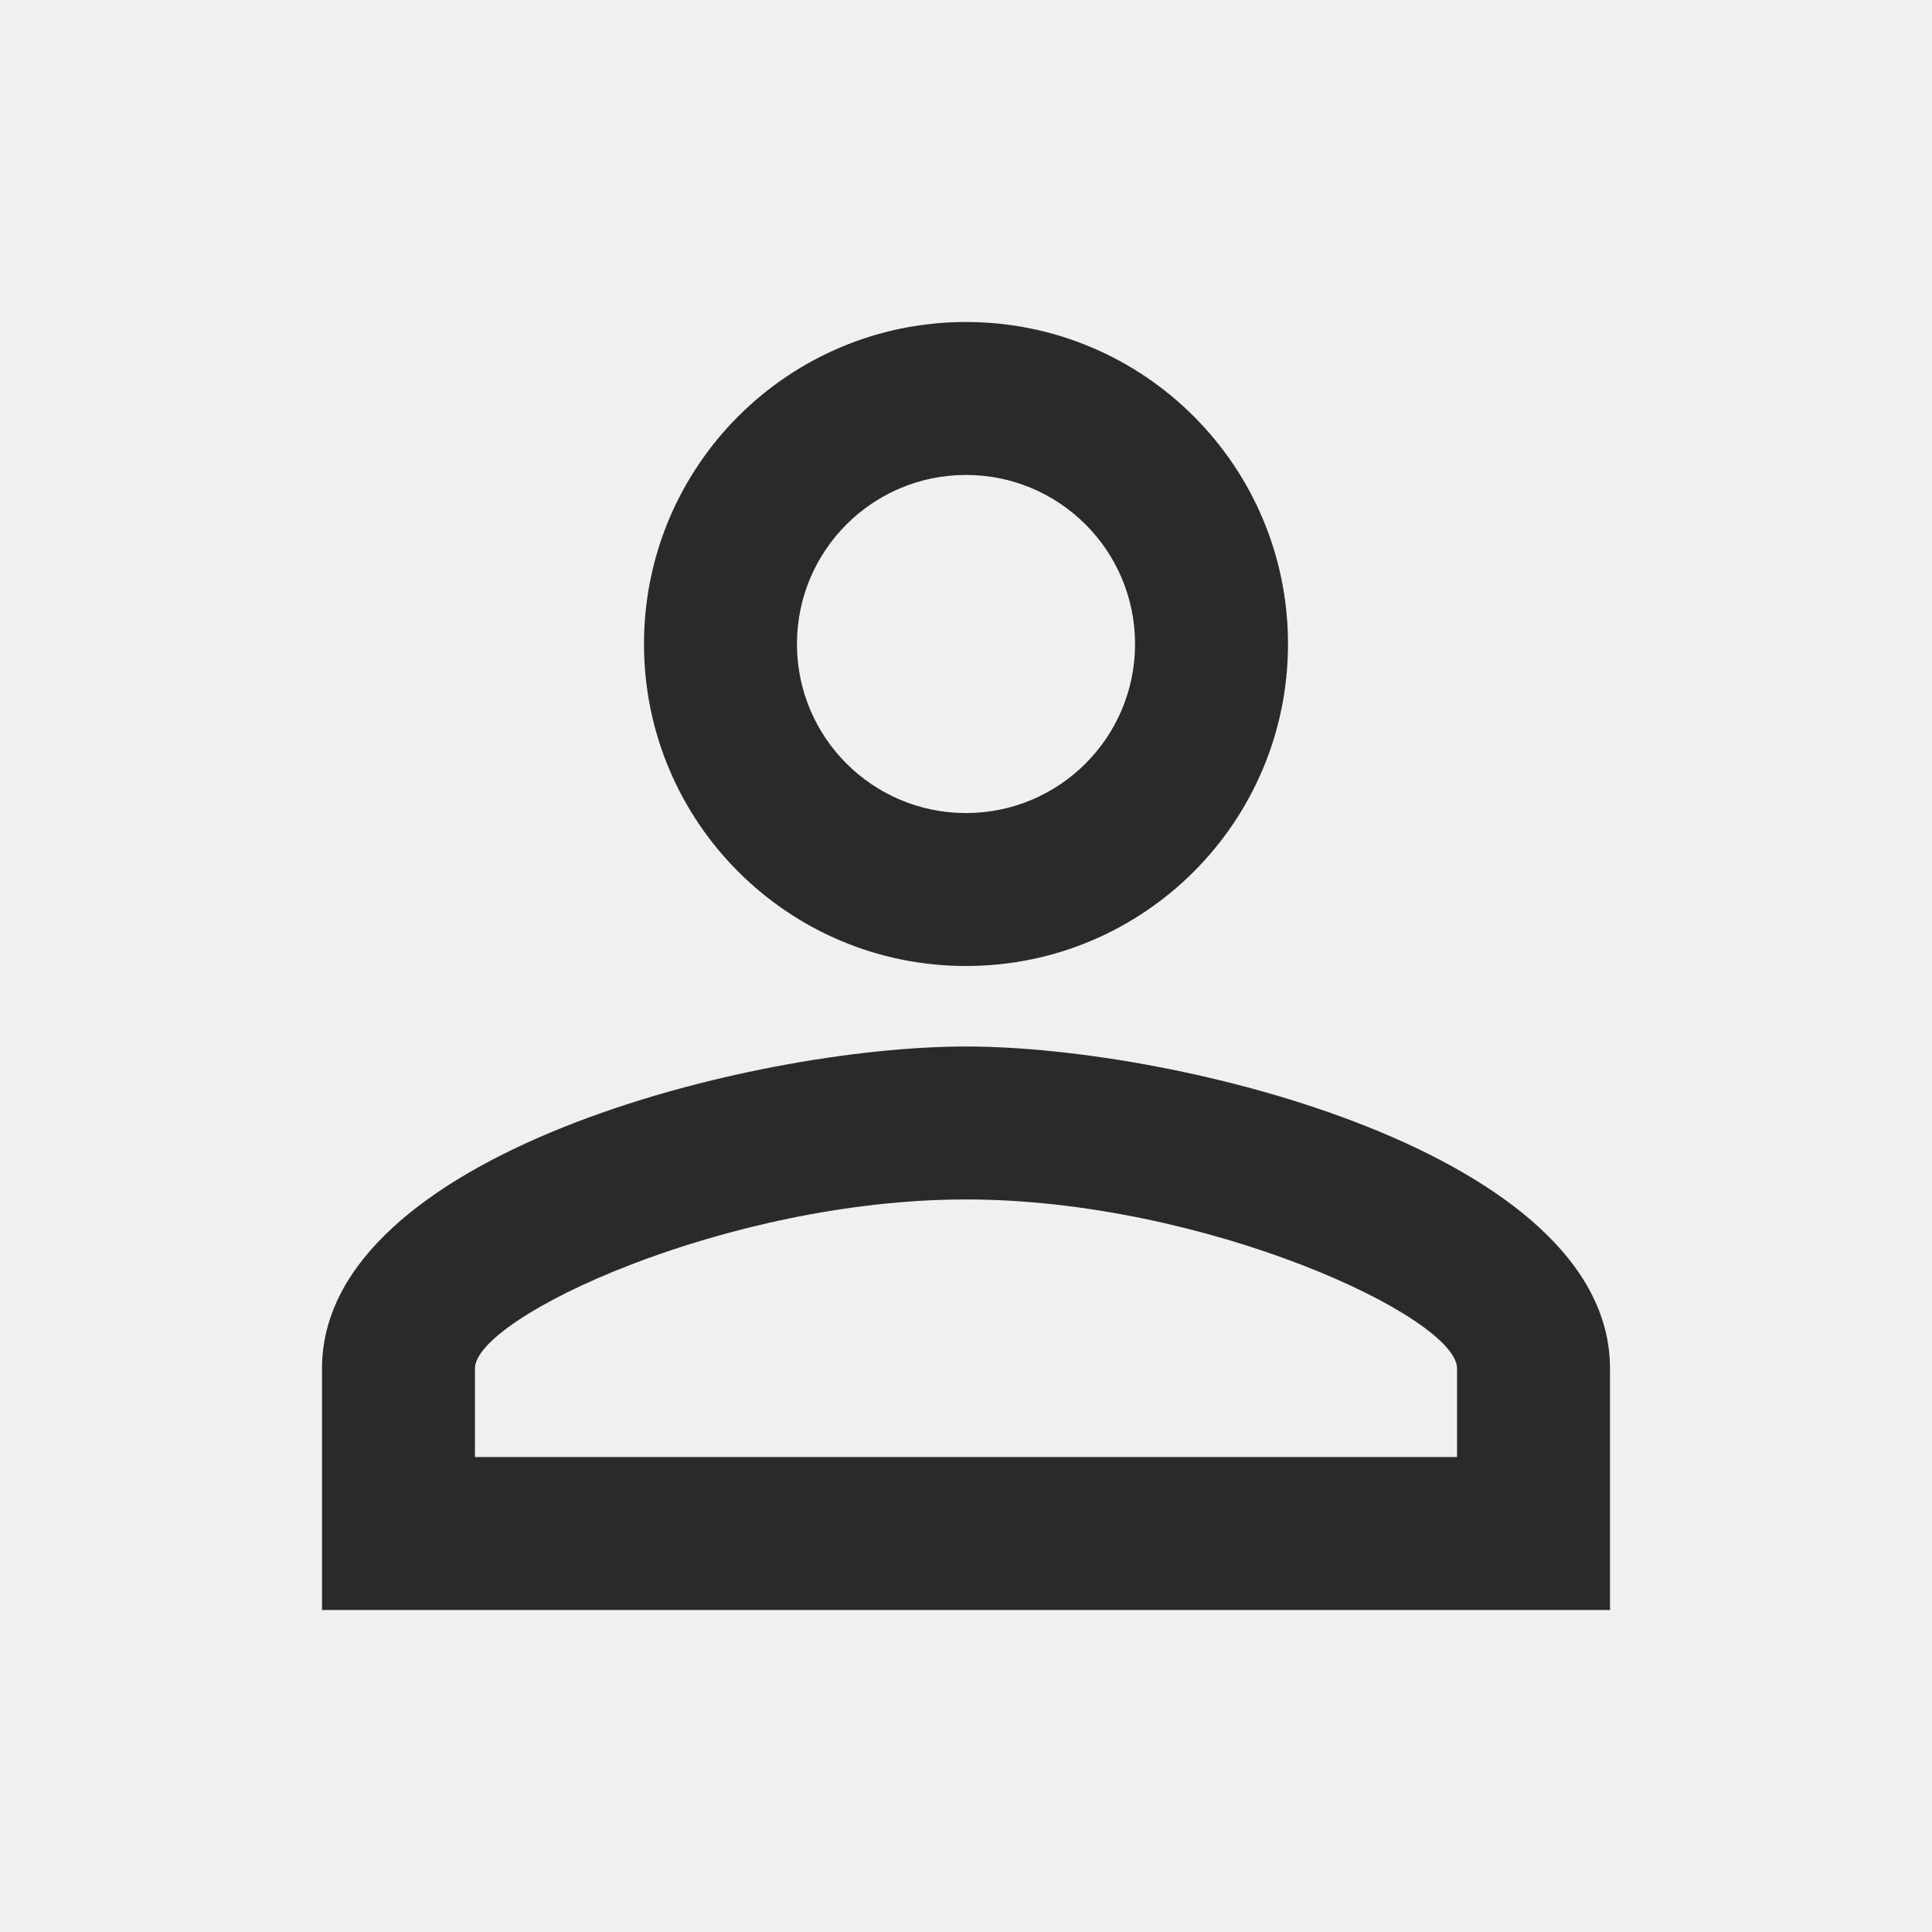
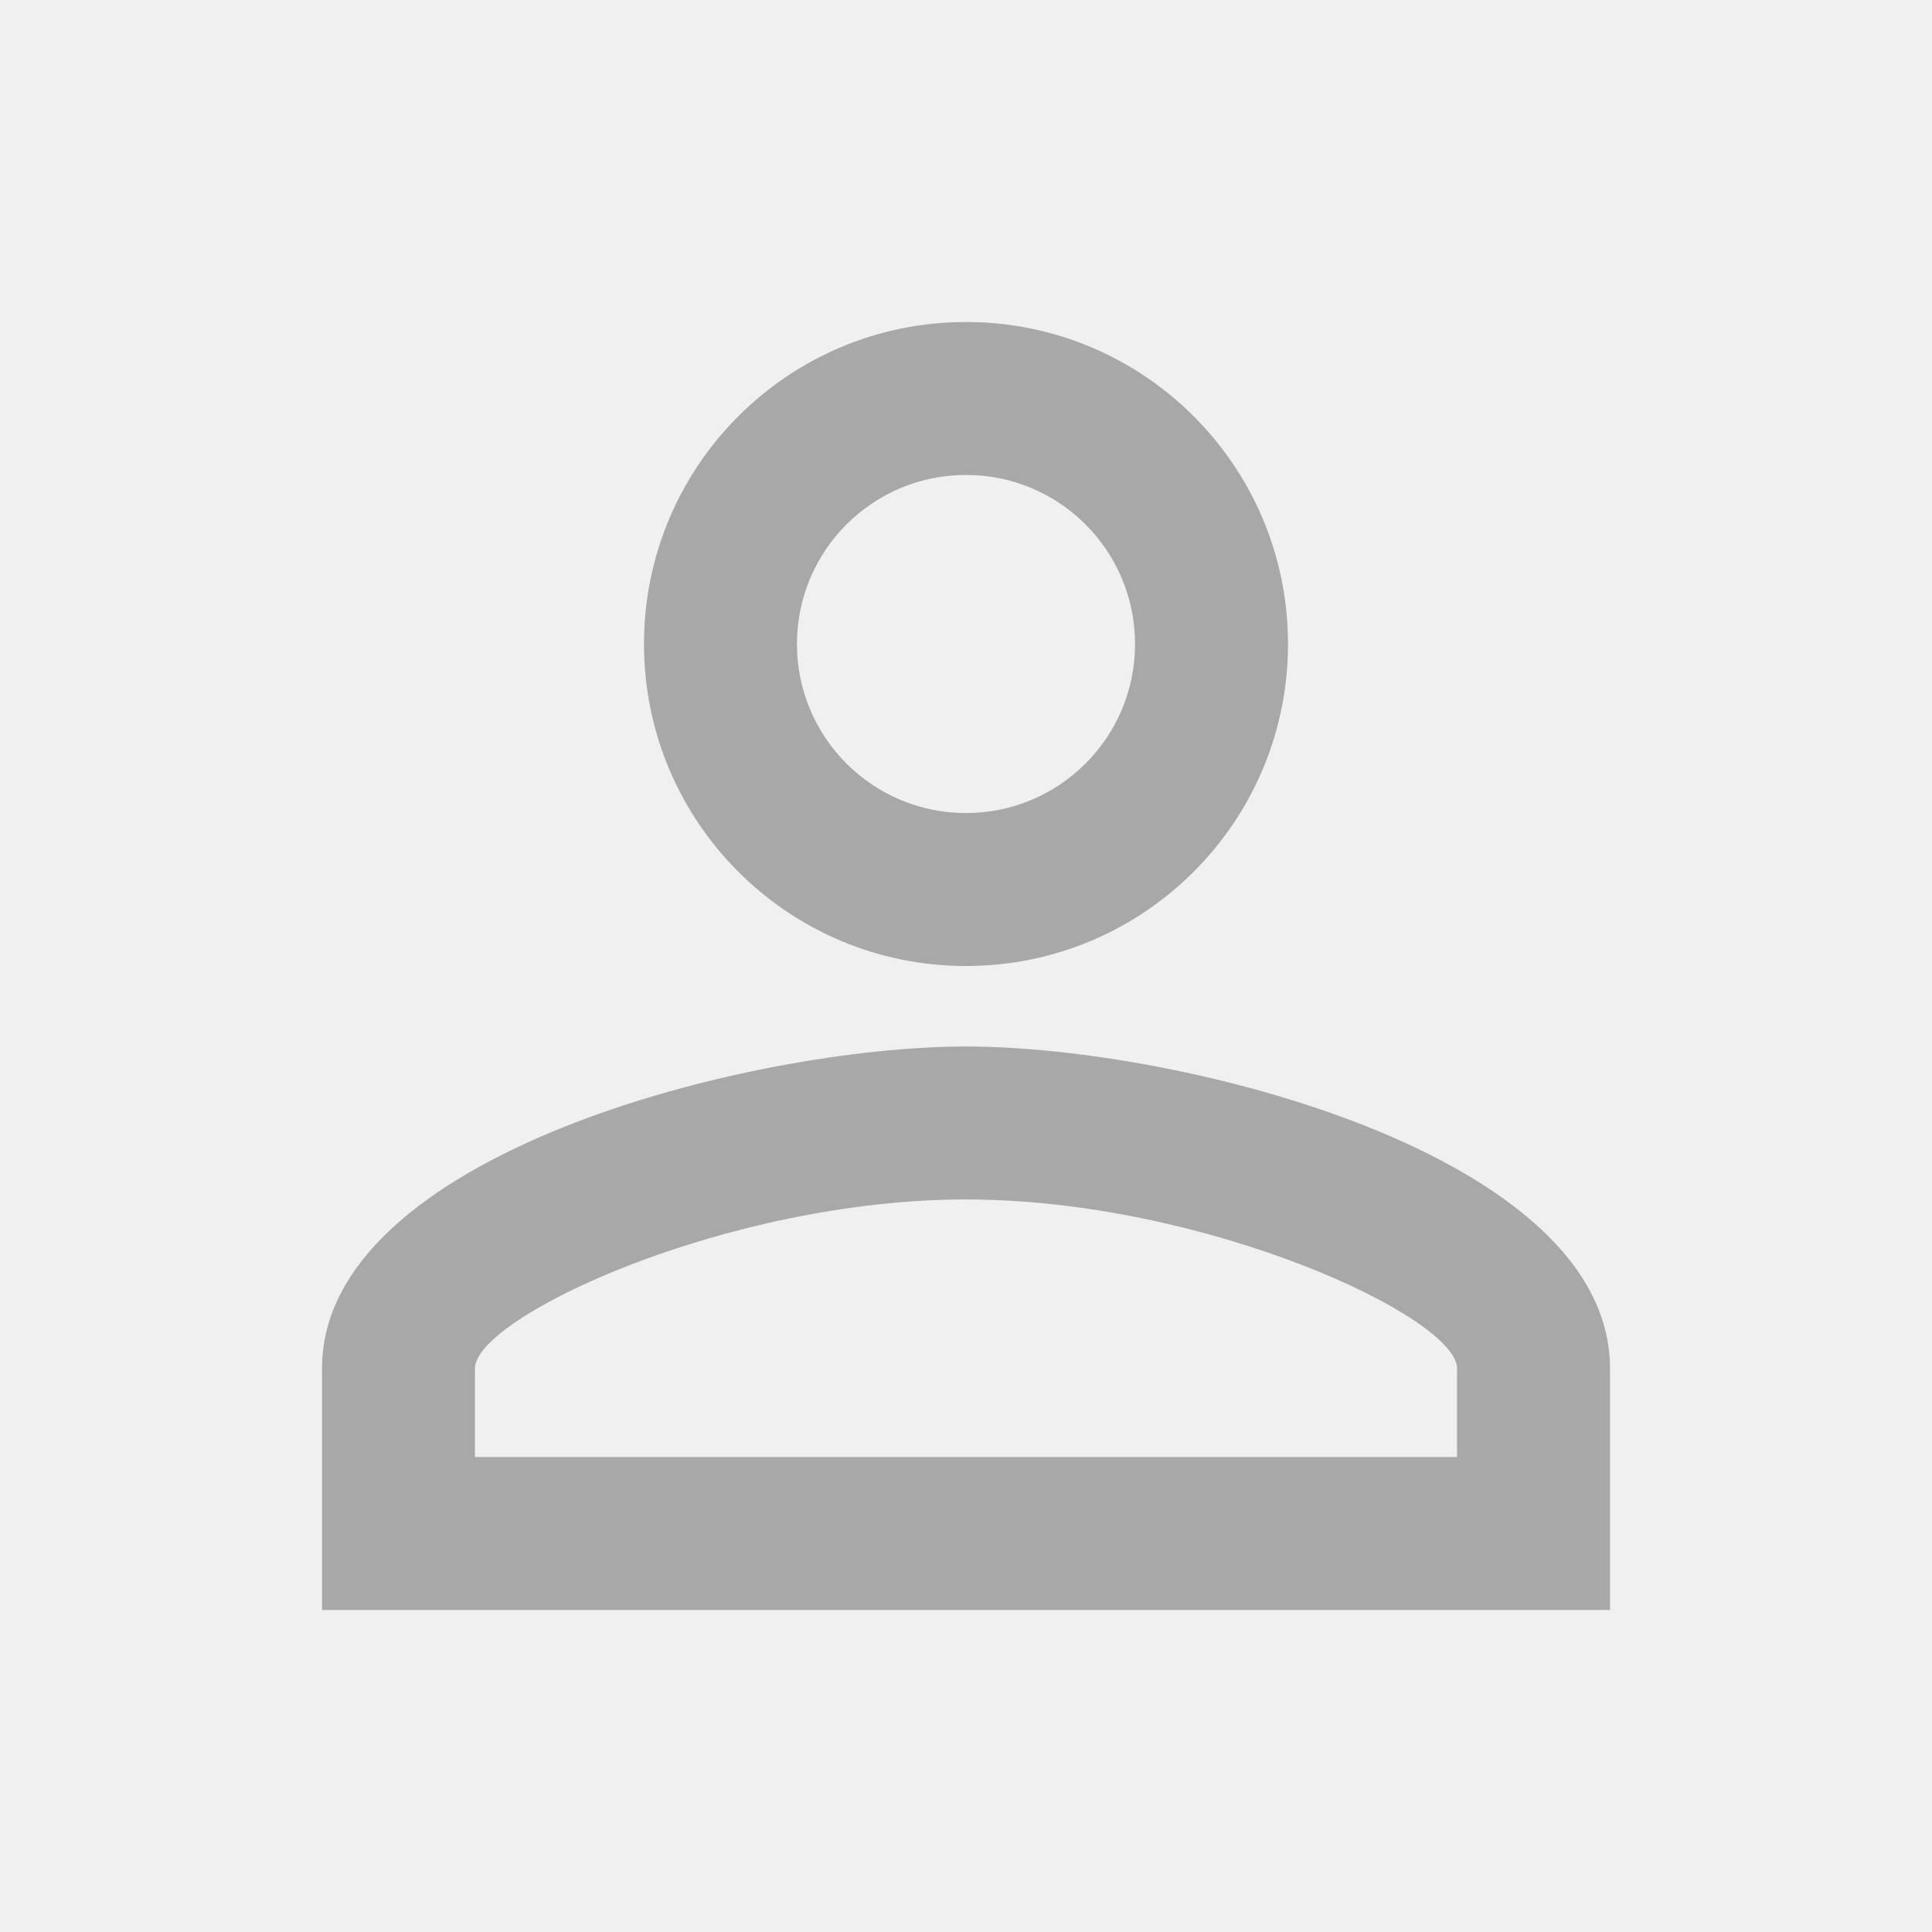
<svg xmlns="http://www.w3.org/2000/svg" width="24" height="24" viewBox="0 0 24 24" fill="none">
  <g clip-path="url(#clip0_202_61)">
-     <path d="M12 5.9C13.16 5.9 14.1 6.84 14.1 8C14.1 9.16 13.16 10.1 12 10.1C10.84 10.1 9.9 9.16 9.9 8C9.9 6.84 10.84 5.9 12 5.9ZM12 14.9C14.97 14.9 18.1 16.36 18.1 17V18.1H5.9V17C5.9 16.36 9.03 14.9 12 14.9ZM12 4C9.79 4 8 5.79 8 8C8 10.21 9.79 12 12 12C14.21 12 16 10.21 16 8C16 5.79 14.21 4 12 4ZM12 13C9.33 13 4 14.34 4 17V20H20V17C20 14.34 14.67 13 12 13Z" fill="#2A2A2A" />
+     <path d="M12 5.9C13.16 5.9 14.1 6.84 14.1 8C14.1 9.16 13.16 10.1 12 10.1C10.84 10.1 9.9 9.16 9.9 8C9.9 6.84 10.84 5.9 12 5.9ZM12 14.9C14.97 14.9 18.1 16.36 18.1 17V18.1H5.9V17C5.9 16.36 9.03 14.9 12 14.9ZM12 4C9.79 4 8 5.79 8 8C8 10.21 9.79 12 12 12C14.21 12 16 10.21 16 8C16 5.79 14.21 4 12 4ZM12 13C9.33 13 4 14.34 4 17V20H20V17C20 14.34 14.67 13 12 13Z" fill="rgba(0, 0, 0, 0.302)" />
  </g>
  <defs>
    <clipPath id="clip0_202_61">
      <rect width="24" height="24" fill="white" />
    </clipPath>
  </defs>
</svg>
